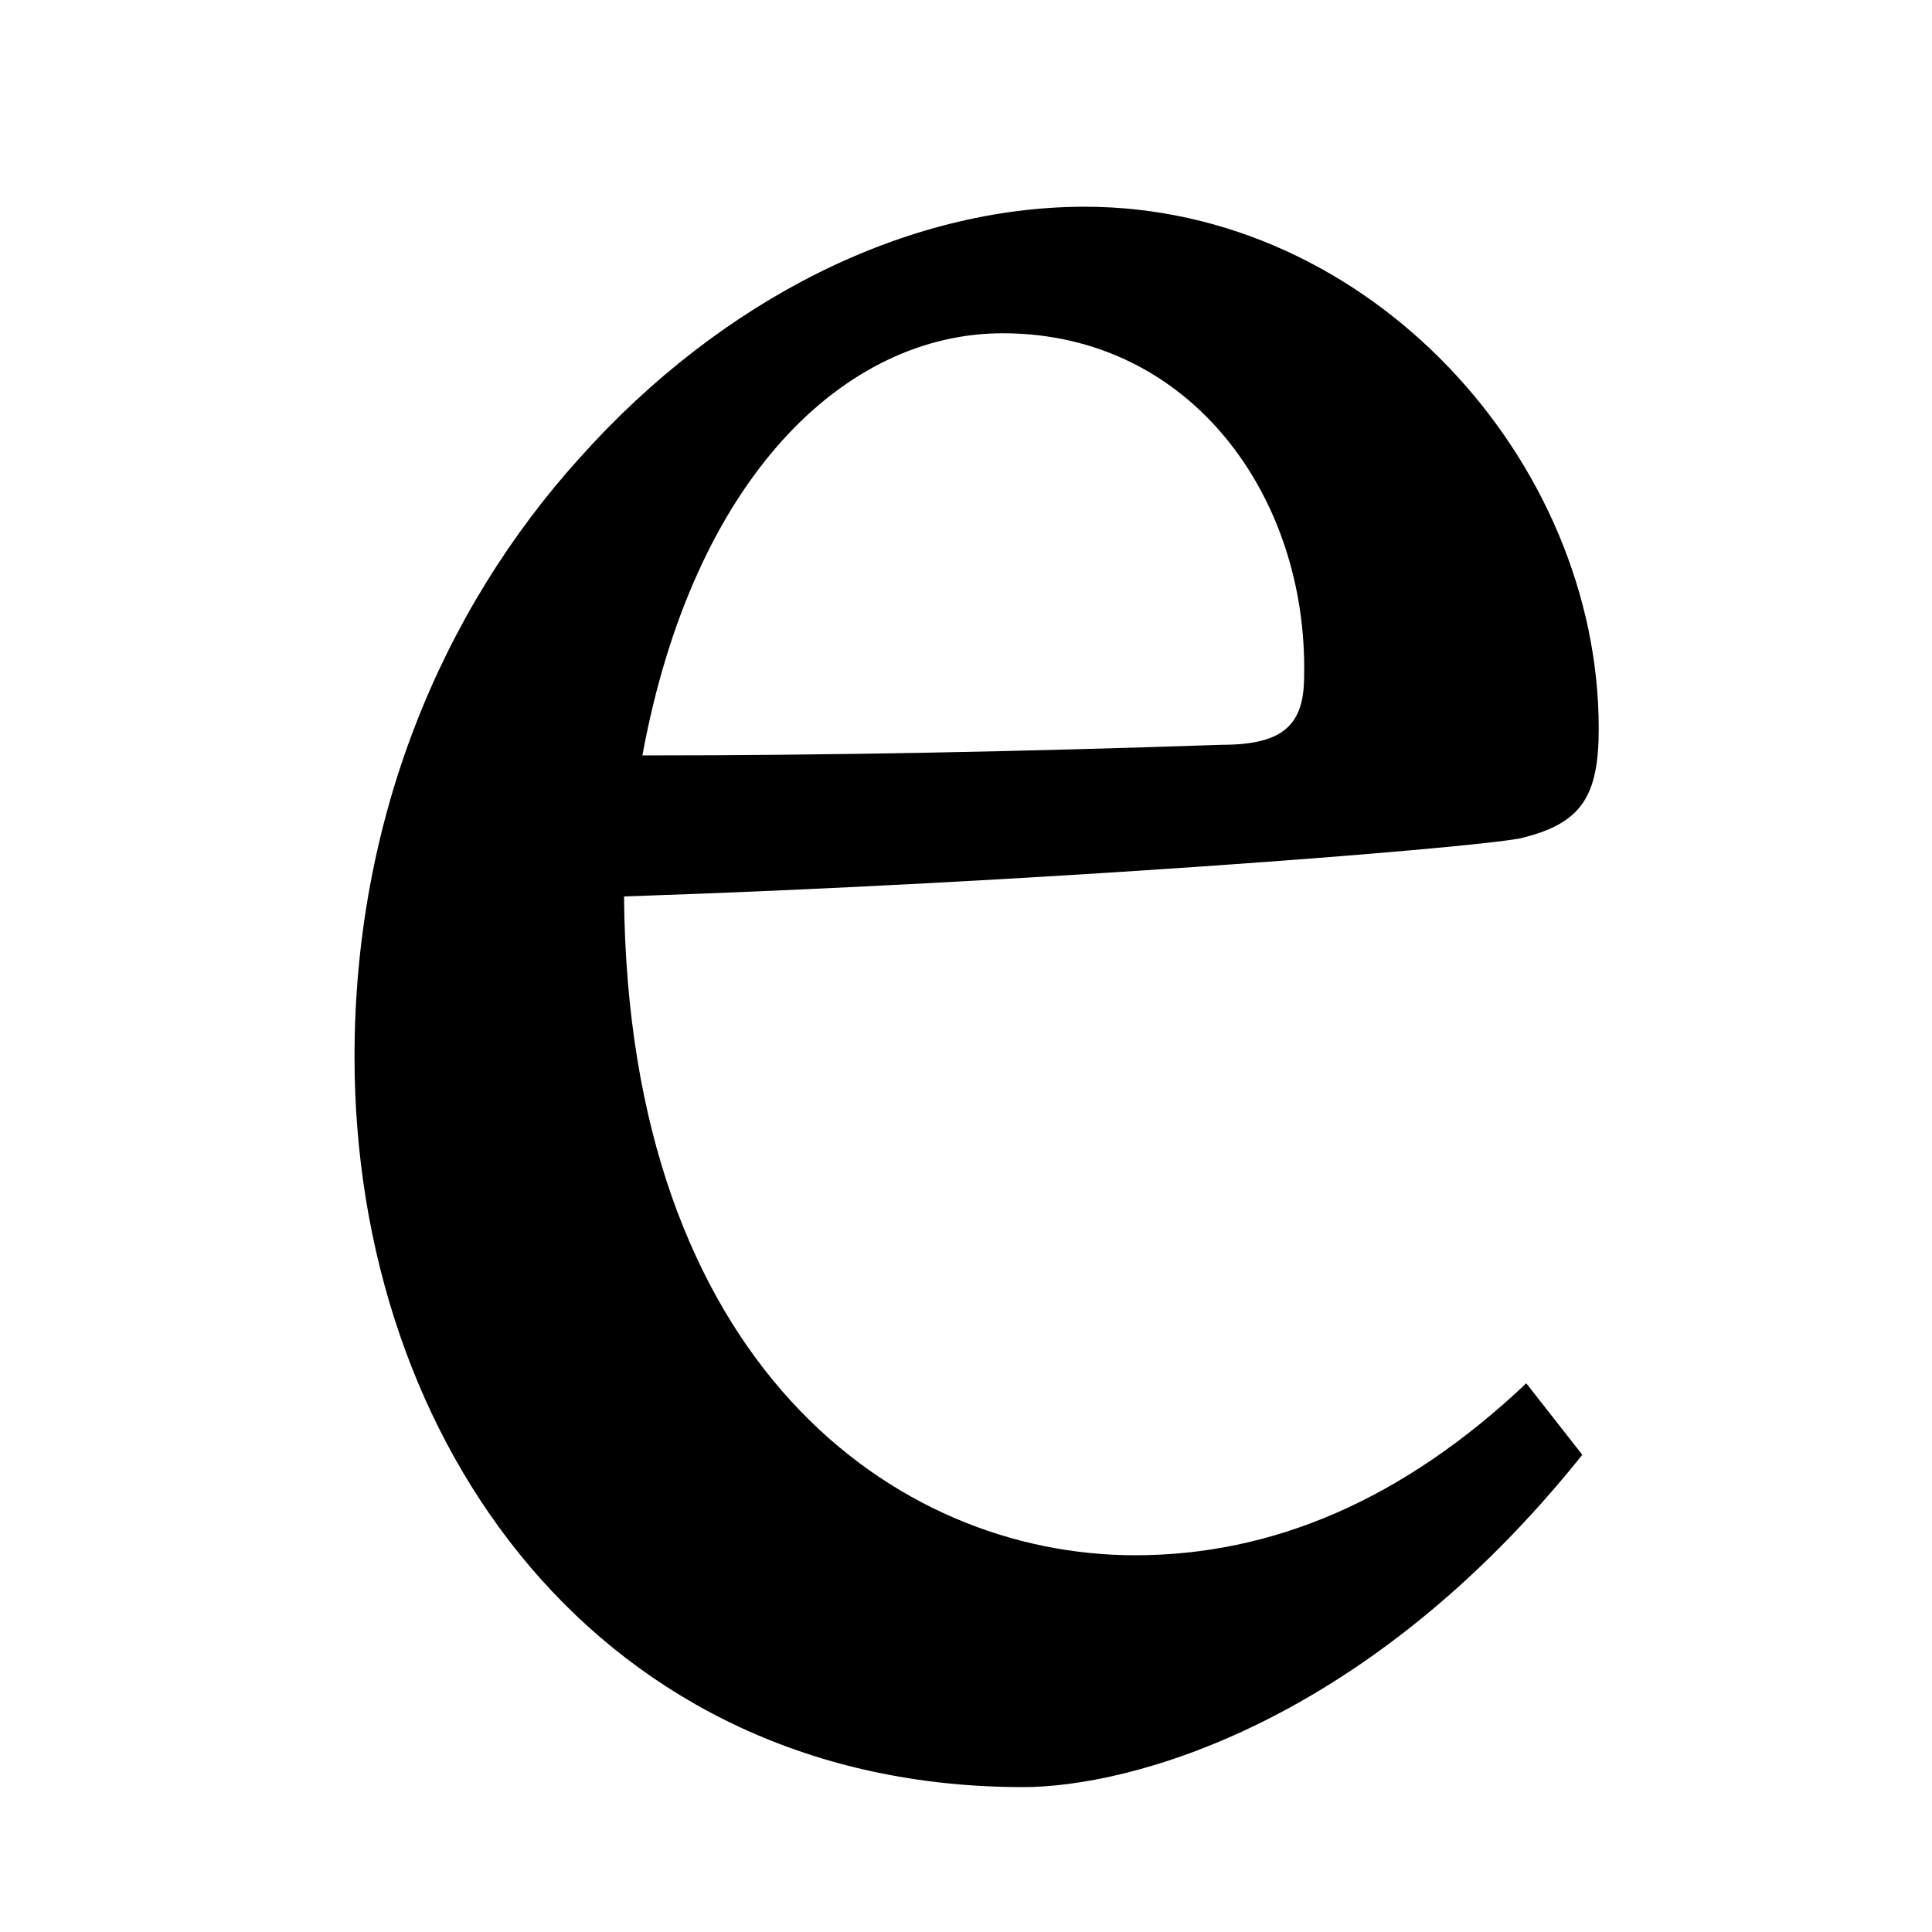
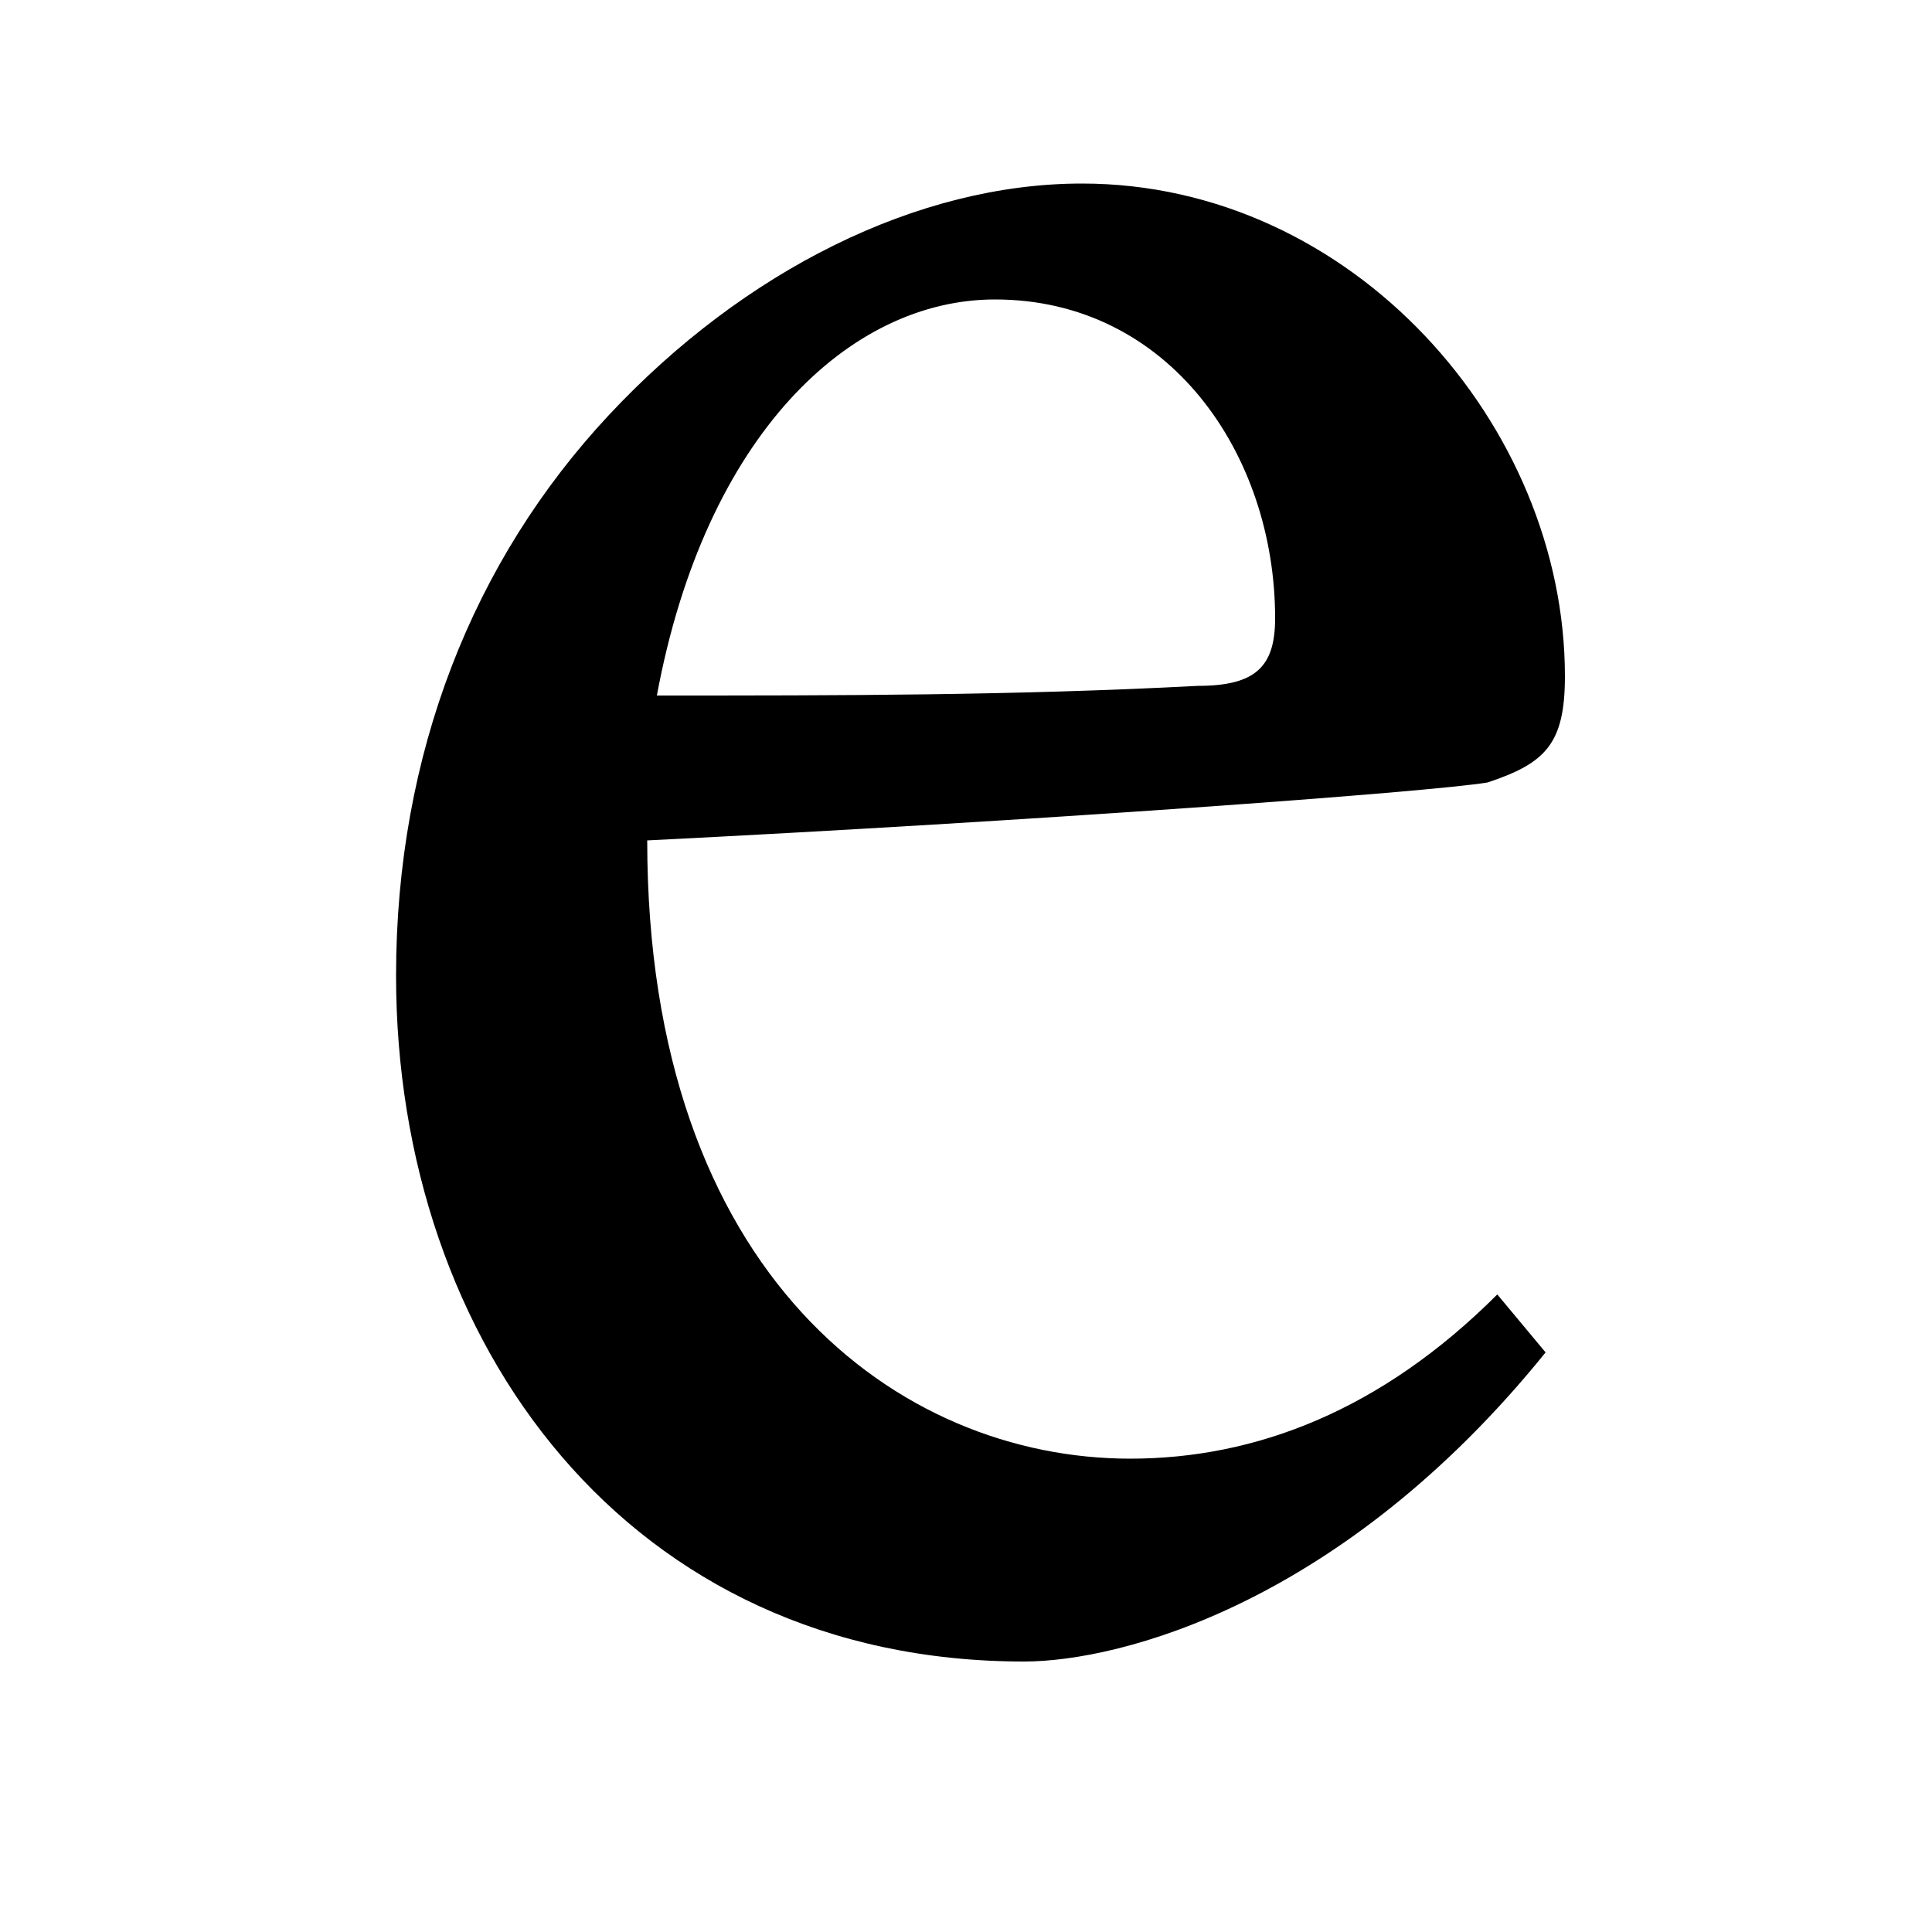
- <svg xmlns="http://www.w3.org/2000/svg" version="1.1" id="Ebene_1" x="0px" y="0px" viewBox="0 0 200 200" enable-background="new 0 0 200 200" xml:space="preserve">
+ <svg xmlns="http://www.w3.org/2000/svg" version="1.1" id="Ebene_1" x="0px" y="0px" viewBox="0 0 20 20" enable-background="new 0 0 20 20" xml:space="preserve">
  <g>
-     <path d="M163.8,150.6c-22.4,28-46.9,34.4-57.9,34.4c-43.7,0-69.2-35.5-69.2-75.6c0-24.5,8.9-46.1,23.4-62.1   c14.6-16.3,33.7-25.9,52.2-25.9c29.5,0,53.2,26.3,53.2,54c0,7.1-1.8,9.9-8.2,11.4c-6,1.1-50.4,4.6-92.7,6   c0.4,48.3,28,68.2,52.9,68.2c14.2,0,27.7-5.7,40.5-17.8L163.8,150.6z M66.5,78.2c19.9,0,39.4-0.4,60-1.1c6.4,0,8.5-2.1,8.5-7.1   c0.4-18.5-11.7-35.5-31.2-35.5C87.5,34.5,71.8,49.4,66.5,78.2z" />
+     <path d="M16,14c-2.1,2.6-4.4,3.2-5.4,3.2c-4.1,0-6.5-3.3-6.5-7.1c0-2.3,0.8-4.3,2.2-5.8c1.4-1.5,3.2-2.4,4.9-2.4c2.8,0,5,2.5,5,5.1   c0,0.7-0.2,0.9-0.8,1.1c-0.6,0.1-4.7,0.4-8.7,0.6c0,4.5,2.6,6.4,5,6.4c1.3,0,2.6-0.5,3.8-1.7L16,14z M6.8,7.2c1.9,0,3.7,0,5.6-0.1   c0.6,0,0.8-0.2,0.8-0.7c0-1.7-1.1-3.3-2.9-3.3C8.8,3.1,7.3,4.5,6.8,7.2z" />
  </g>
</svg>
